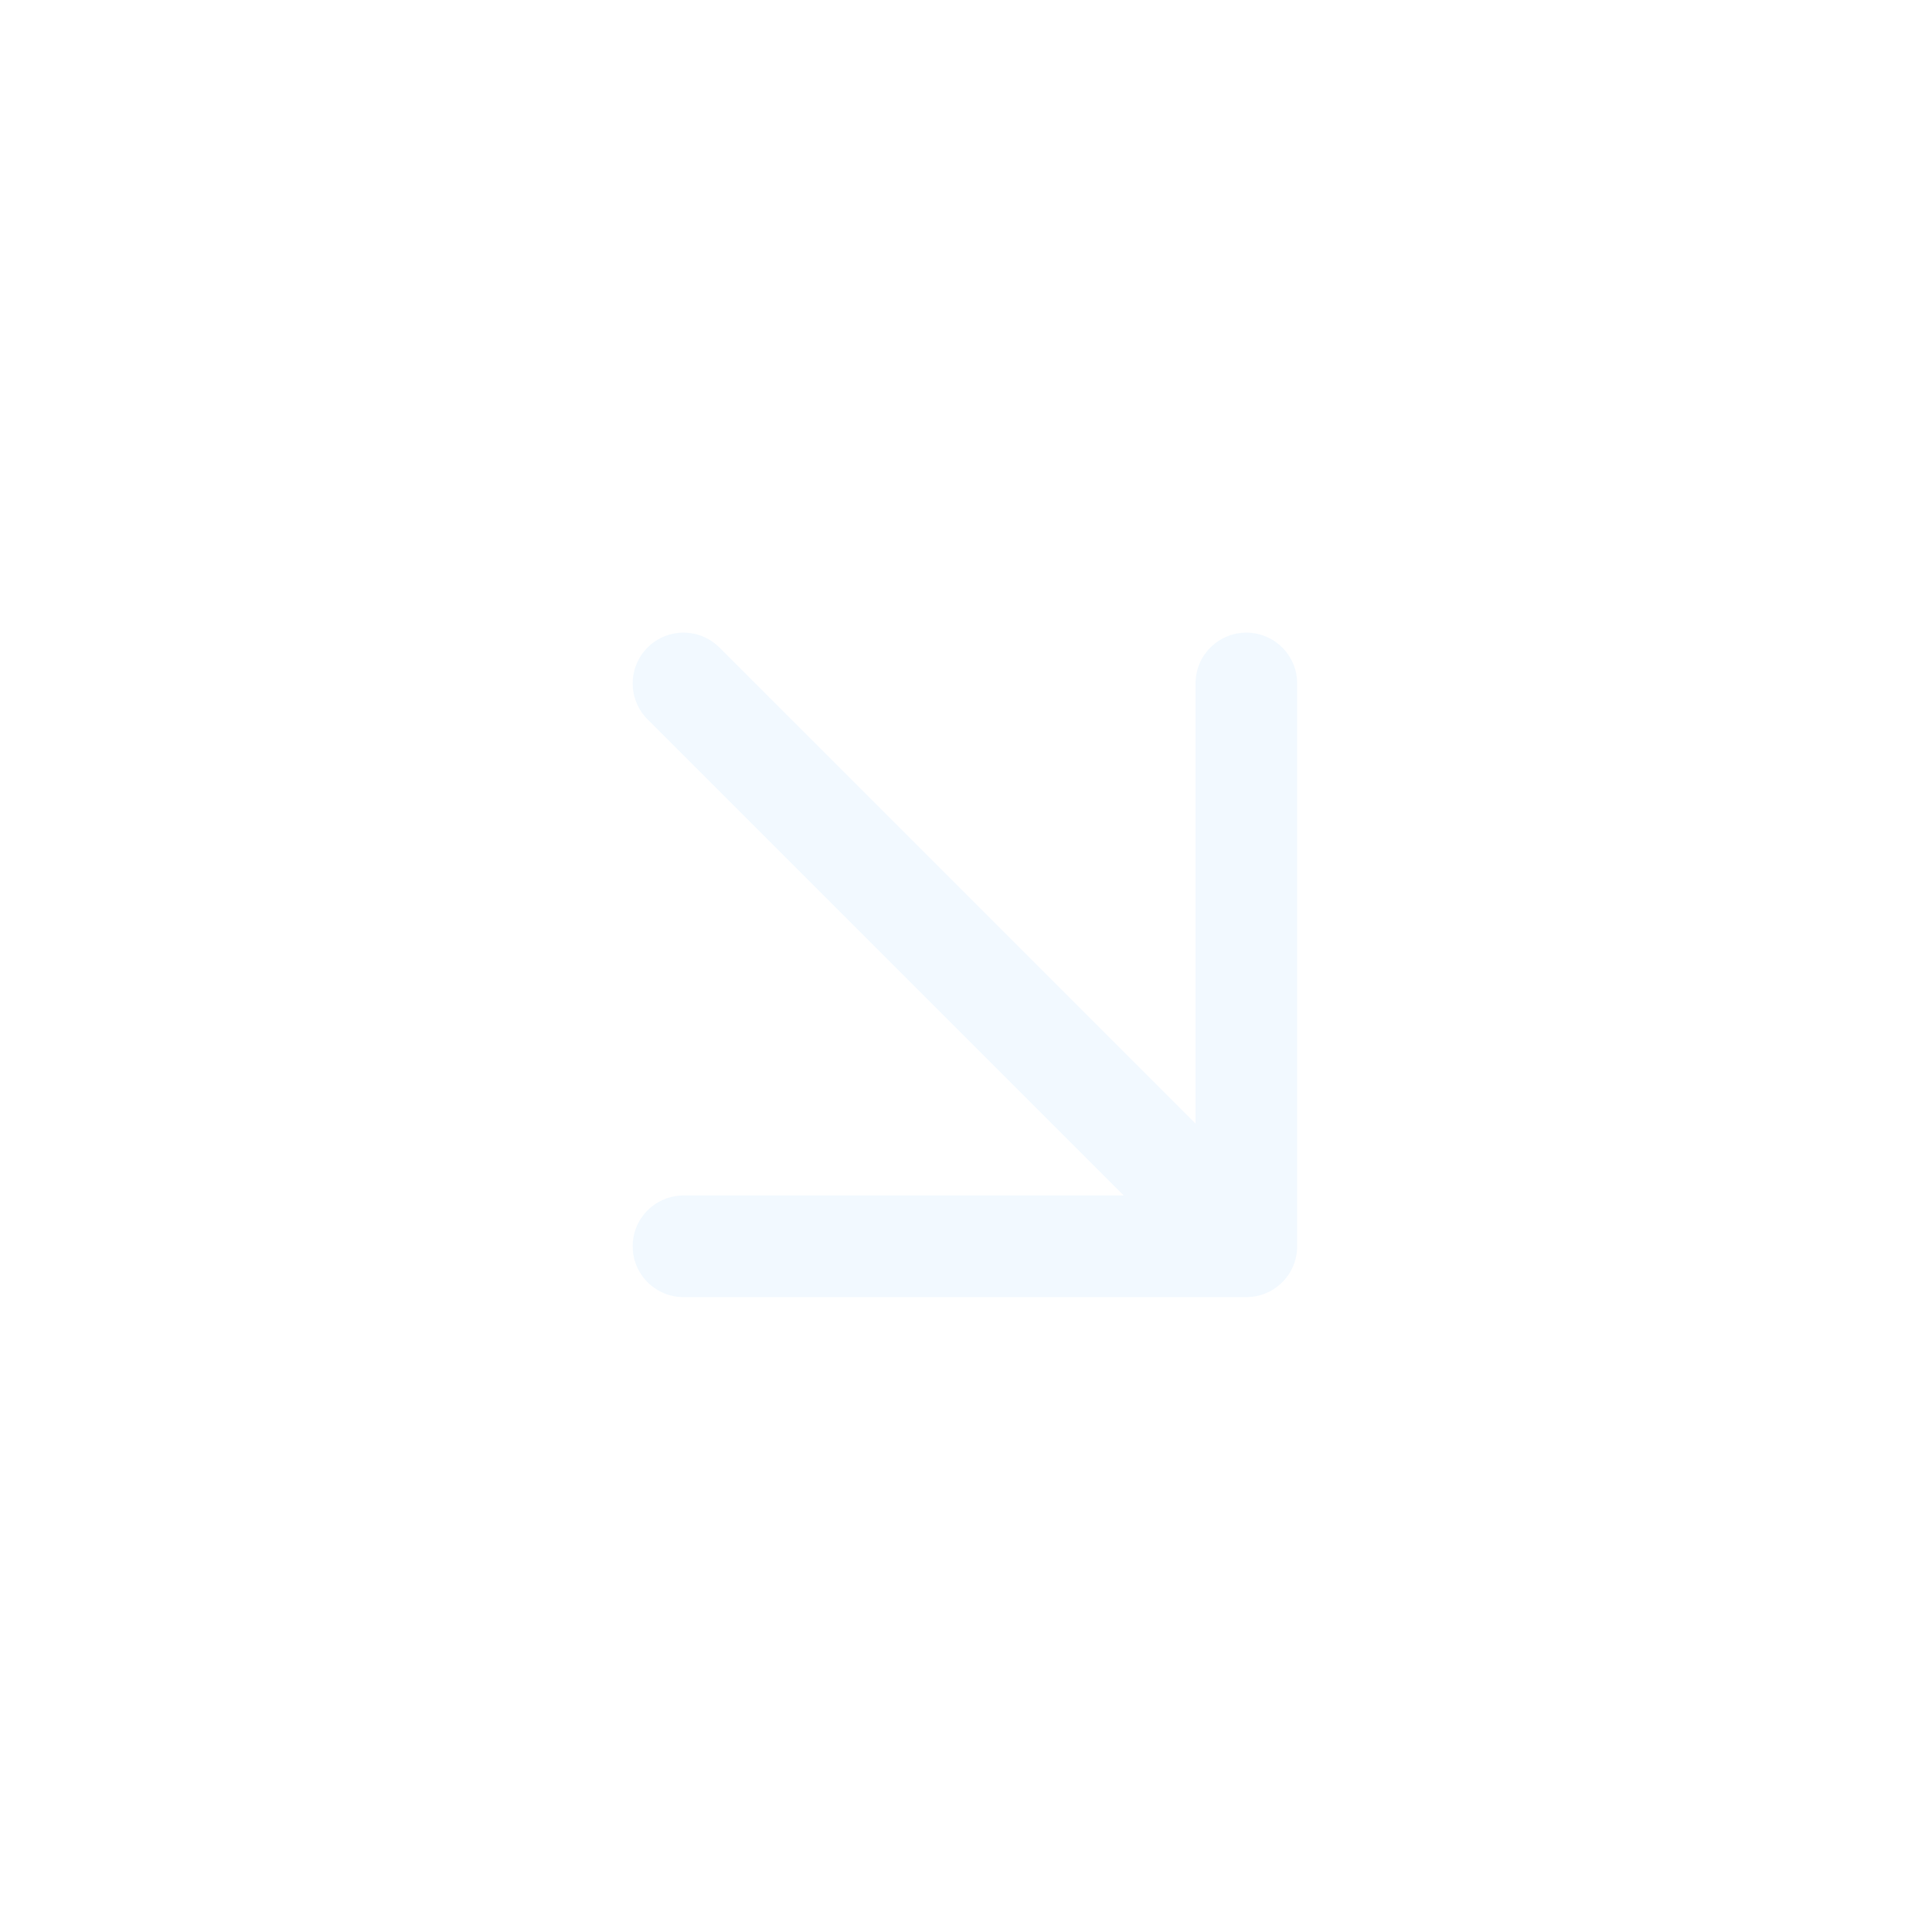
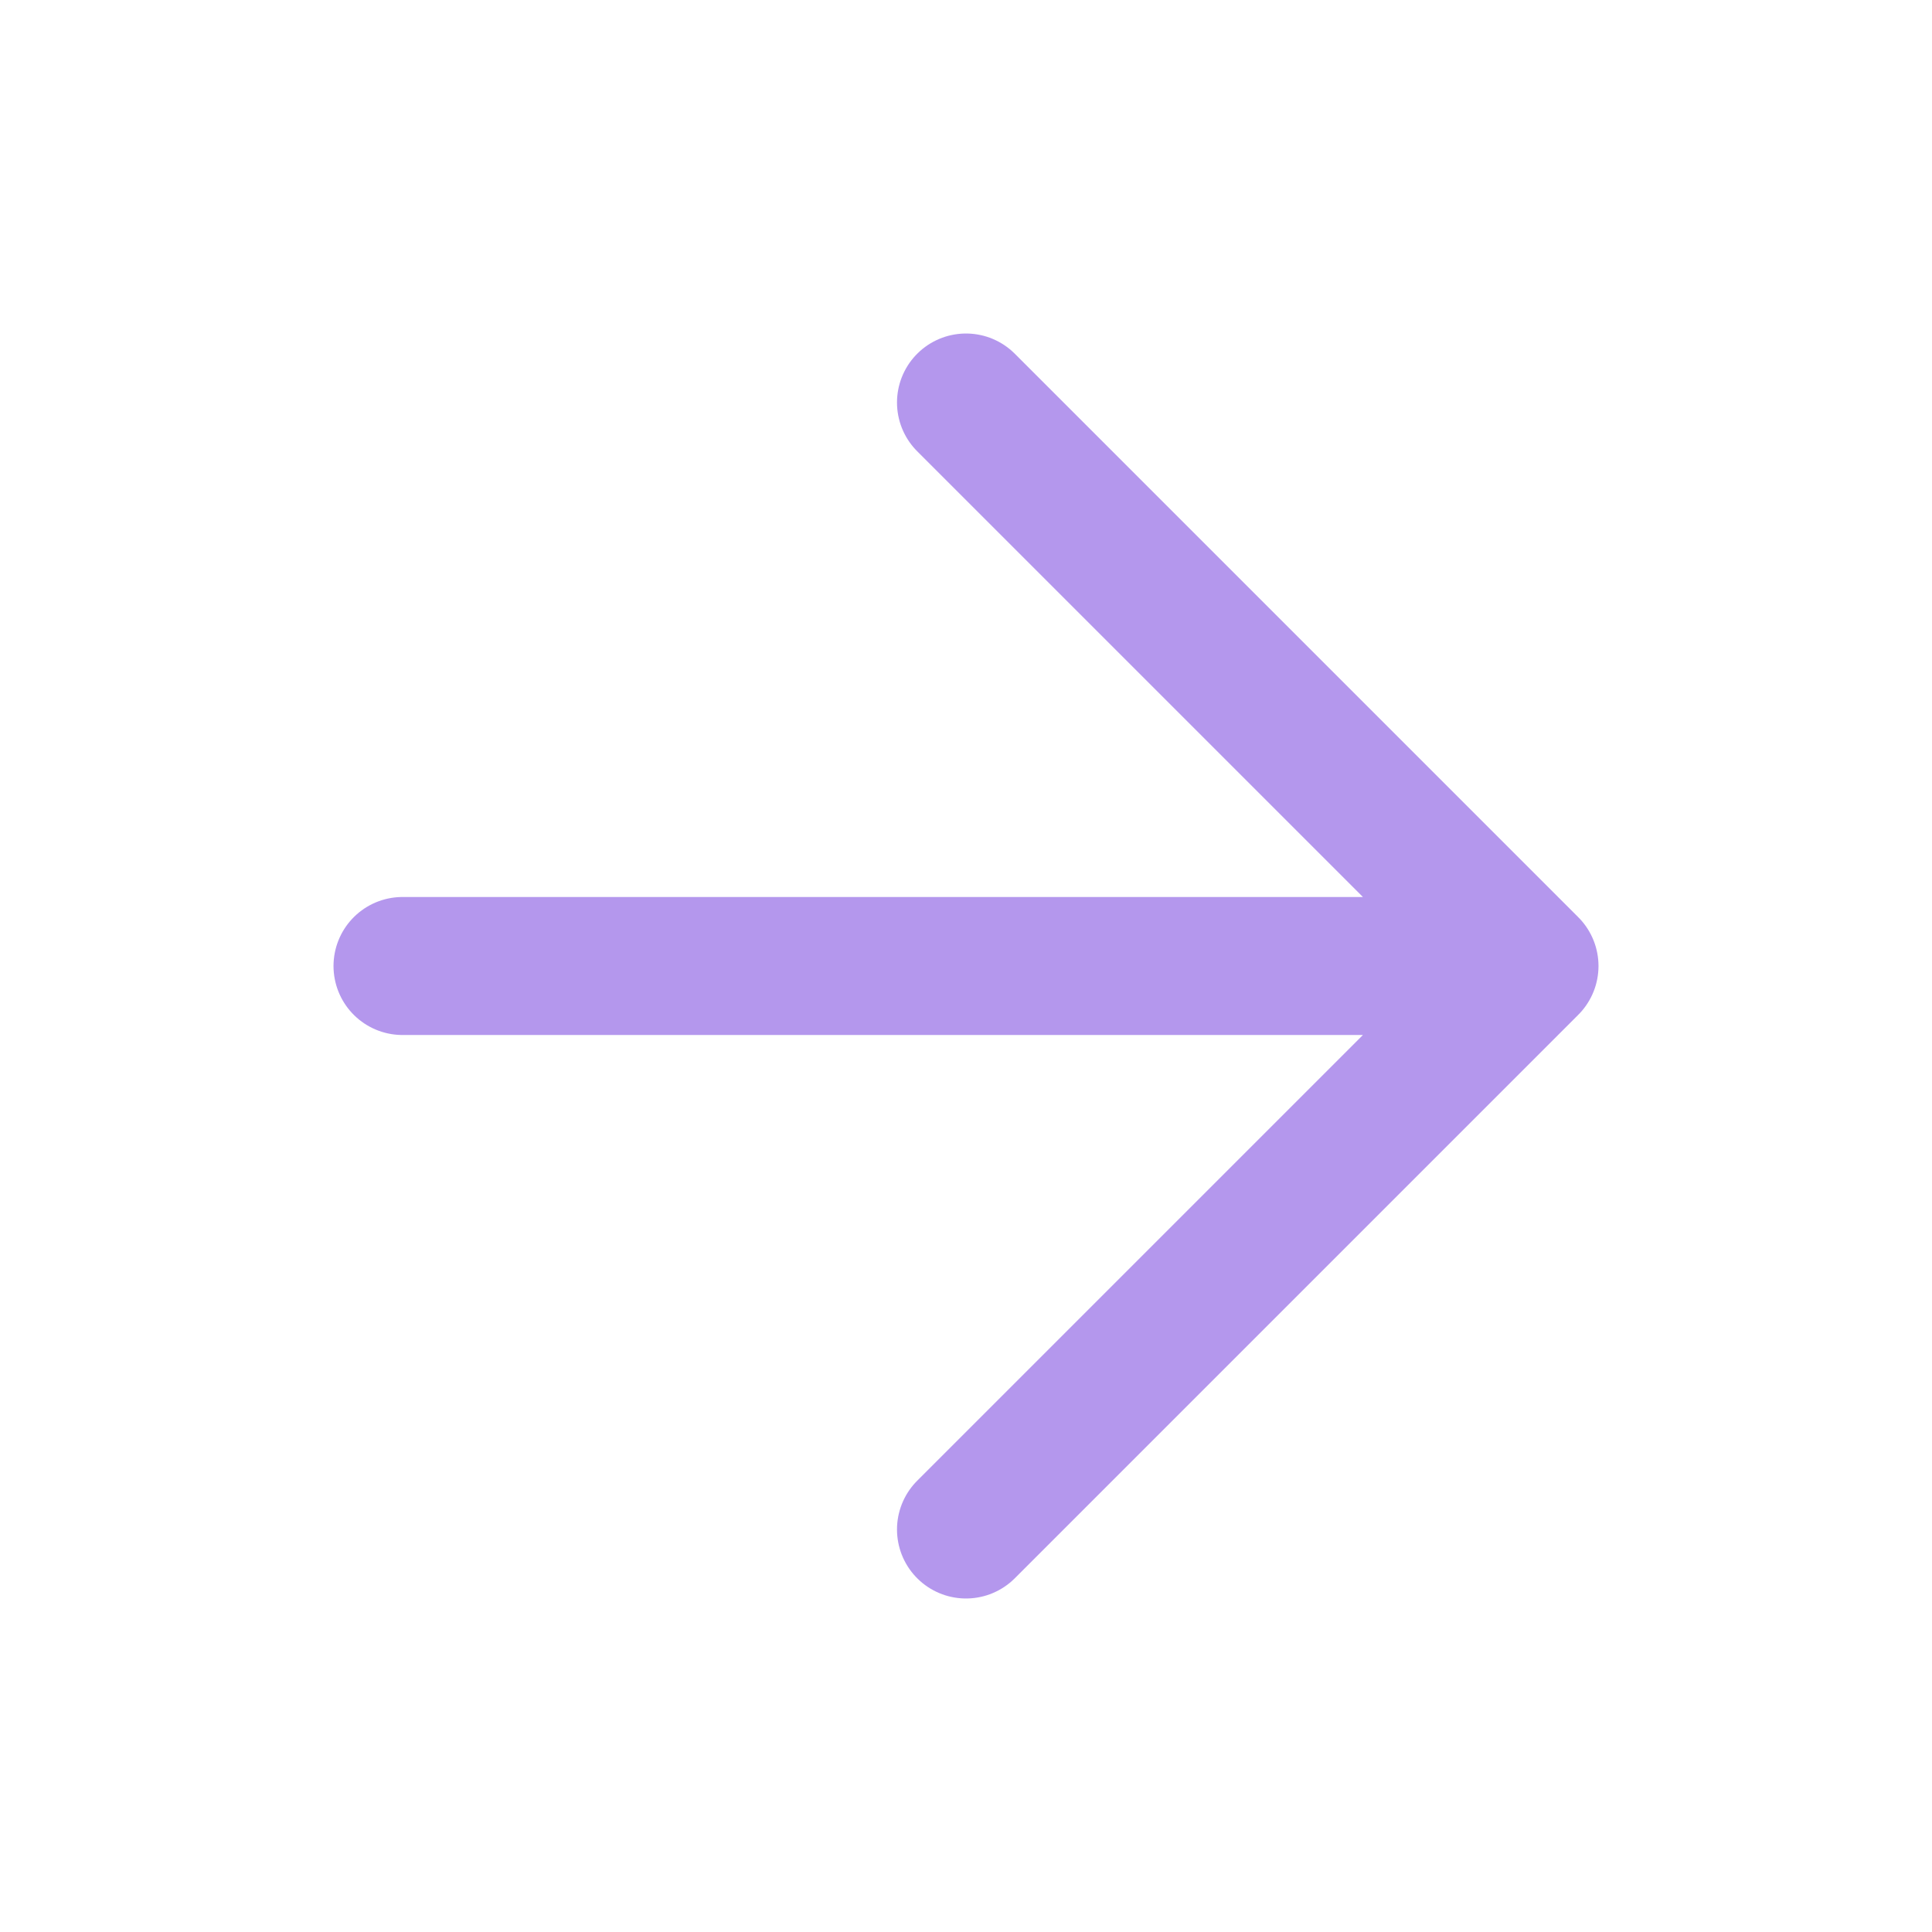
- <svg xmlns="http://www.w3.org/2000/svg" width="76" height="76" viewBox="0 0 76 76" fill="none">
+ <svg xmlns="http://www.w3.org/2000/svg" width="56" height="56" viewBox="0 0 56 56" fill="none">
  <g id="arrow-right" opacity="0.7">
-     <path id="Icon" d="M26.887 26.885L49.028 49.026M49.028 49.026L49.028 26.885M49.028 49.026L26.887 49.026" stroke="#EDF7FF" stroke-width="4" stroke-linecap="round" stroke-linejoin="round" />
+     <path id="Icon" d="M11.667 28L44.333 28M44.333 28L28 11.667M44.333 28L28 44.333" stroke="#946BE6" stroke-width="4" stroke-linecap="round" stroke-linejoin="round" />
  </g>
</svg>
